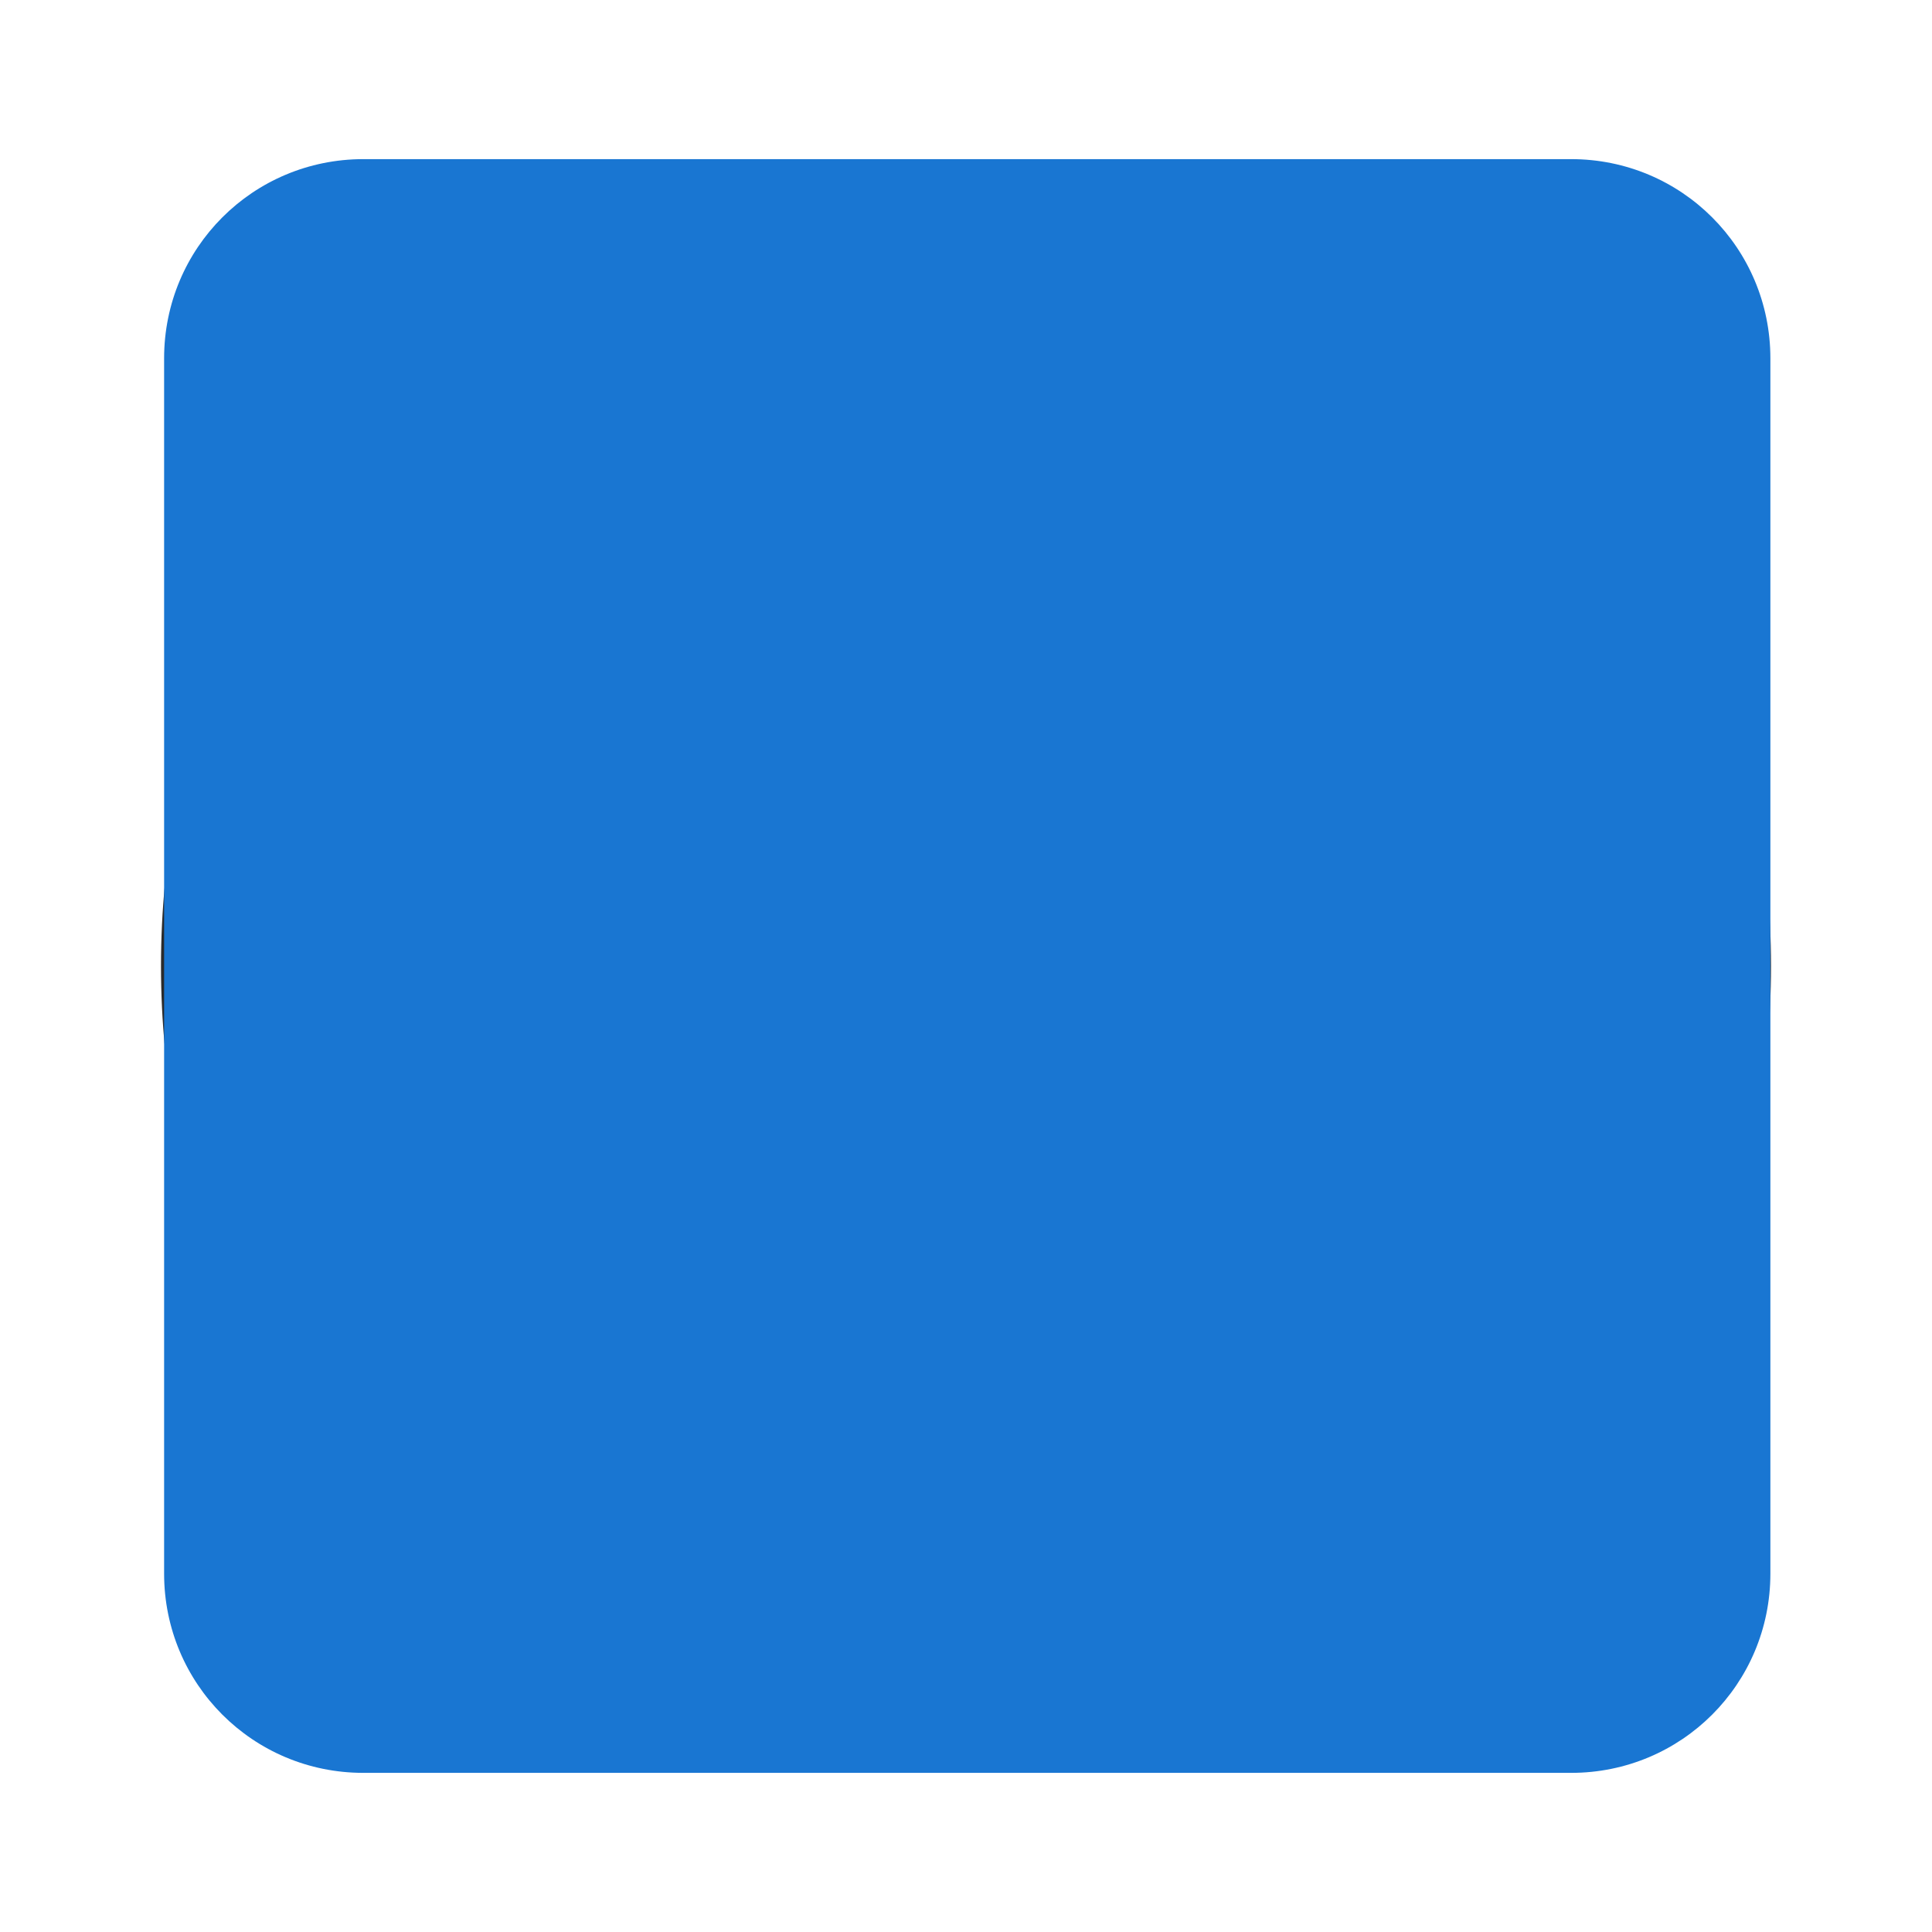
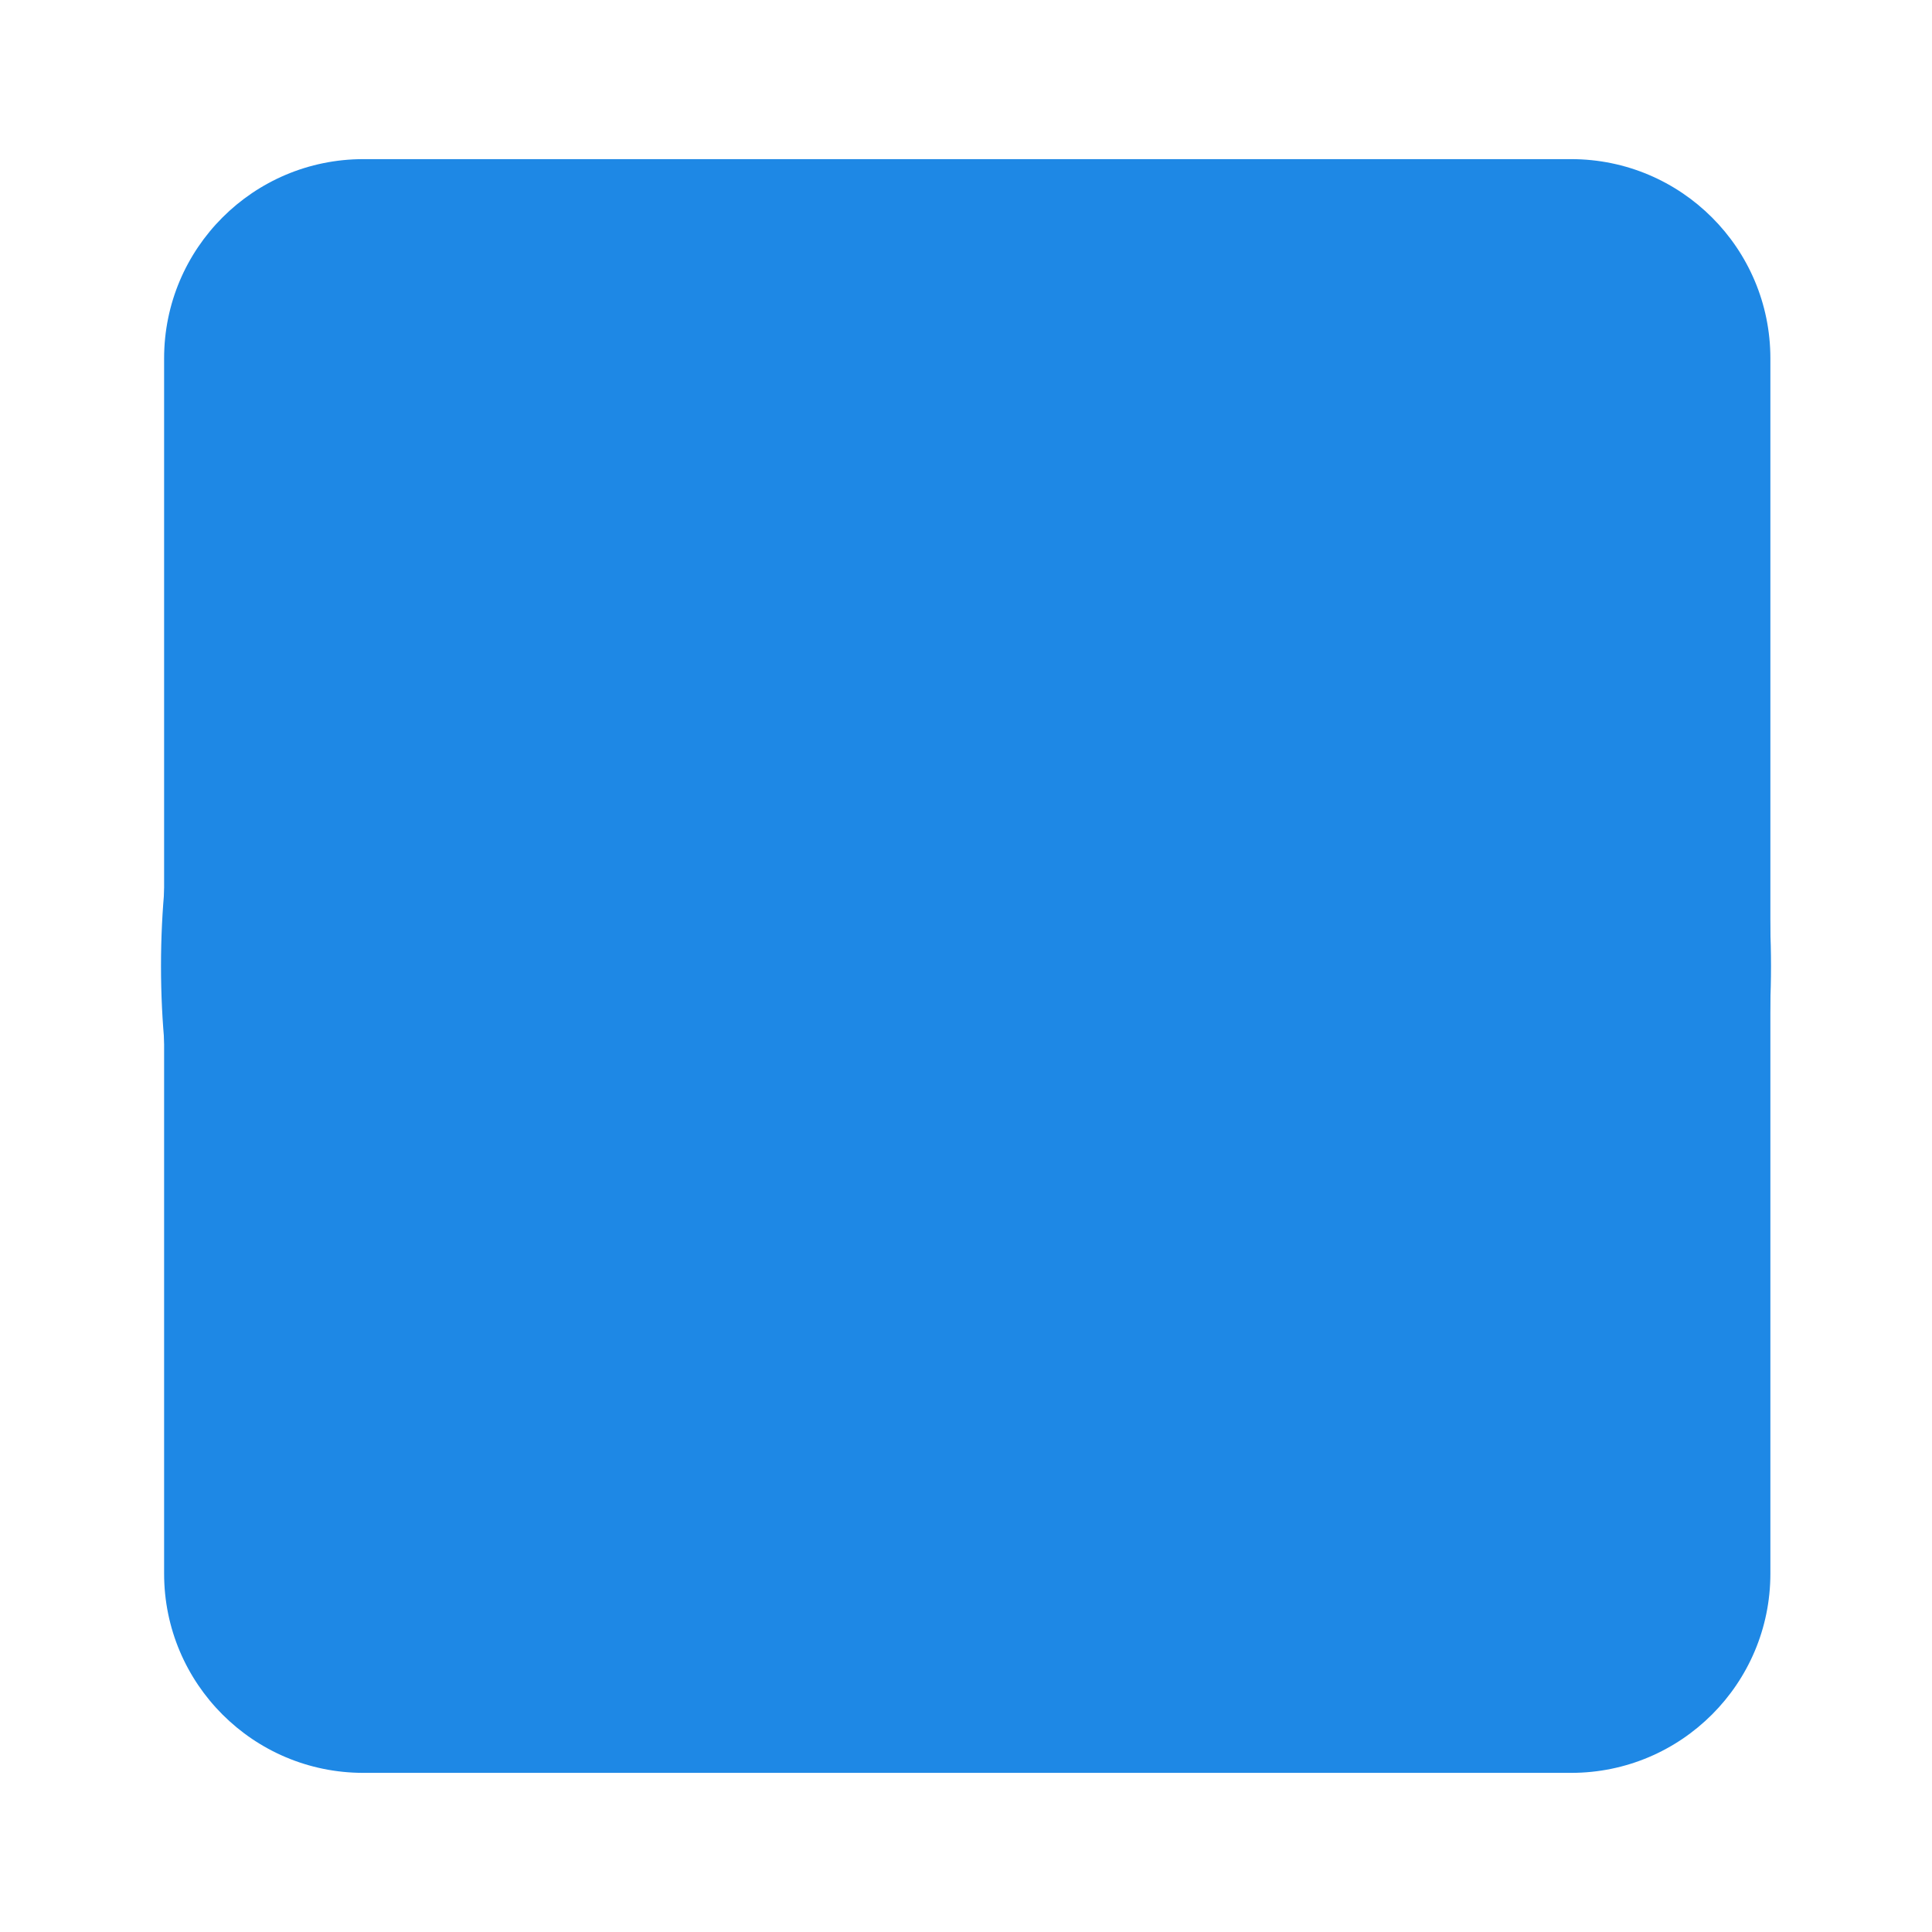
- <svg xmlns="http://www.w3.org/2000/svg" height="24px" viewBox="0 -960 960 960" width="24px" fill="#2B2B2B" version="1.1" id="svg1">
+ <svg xmlns="http://www.w3.org/2000/svg" height="24px" viewBox="0 -960 960 960" width="24px" fill="#1E88E5" version="1.1" id="svg1">
  <defs id="defs1">
-     </defs>
+     
+   </defs>
  <path d="M480-80q-83 0-156-31.5T197-197q-54-54-85.5-127T80-480q0-83 31.5-156T197-763q54-54 127-85.5T480-880q83 0 156 31.5T763-763q54 54 85.5 127T880-480q0 83-31.5 156T763-197q-54 54-127 85.5T480-80Zm0-80q134 0 227-93t93-227q0-134-93-227t-227-93q-134 0-227 93t-93 227q0 134 93 227t227 93Zm0 0q-134 0-227-93t-93-227q0-134 93-227t227-93q134 0 227 93t93 227q0 134-93 227t-227 93Z" id="path1" />
-   <path style="fill:#1976d2;stroke-width:40;fill-opacity:1" id="rect1" width="798.147" height="801.853" x="81.544" y="-880.927" d="m 180.539,-880.927 h 600.157 c 54.843,0 98.995,44.152 98.995,98.995 v 603.863 c 0,54.843 -44.152,98.995 -98.995,98.995 H 180.539 c -54.843,0 -98.995,-44.152 -98.995,-98.995 v -603.863 c 0,-54.843 44.152,-98.995 98.995,-98.995 z" ry="98.995" />
+   <rect style="fill:#1E88E5;stroke-width:40;fill-opacity:1" id="rect1" x="81.544" y="-880.927" width="798.147" height="801.853" rx="98.995" ry="98.995" />
</svg>
